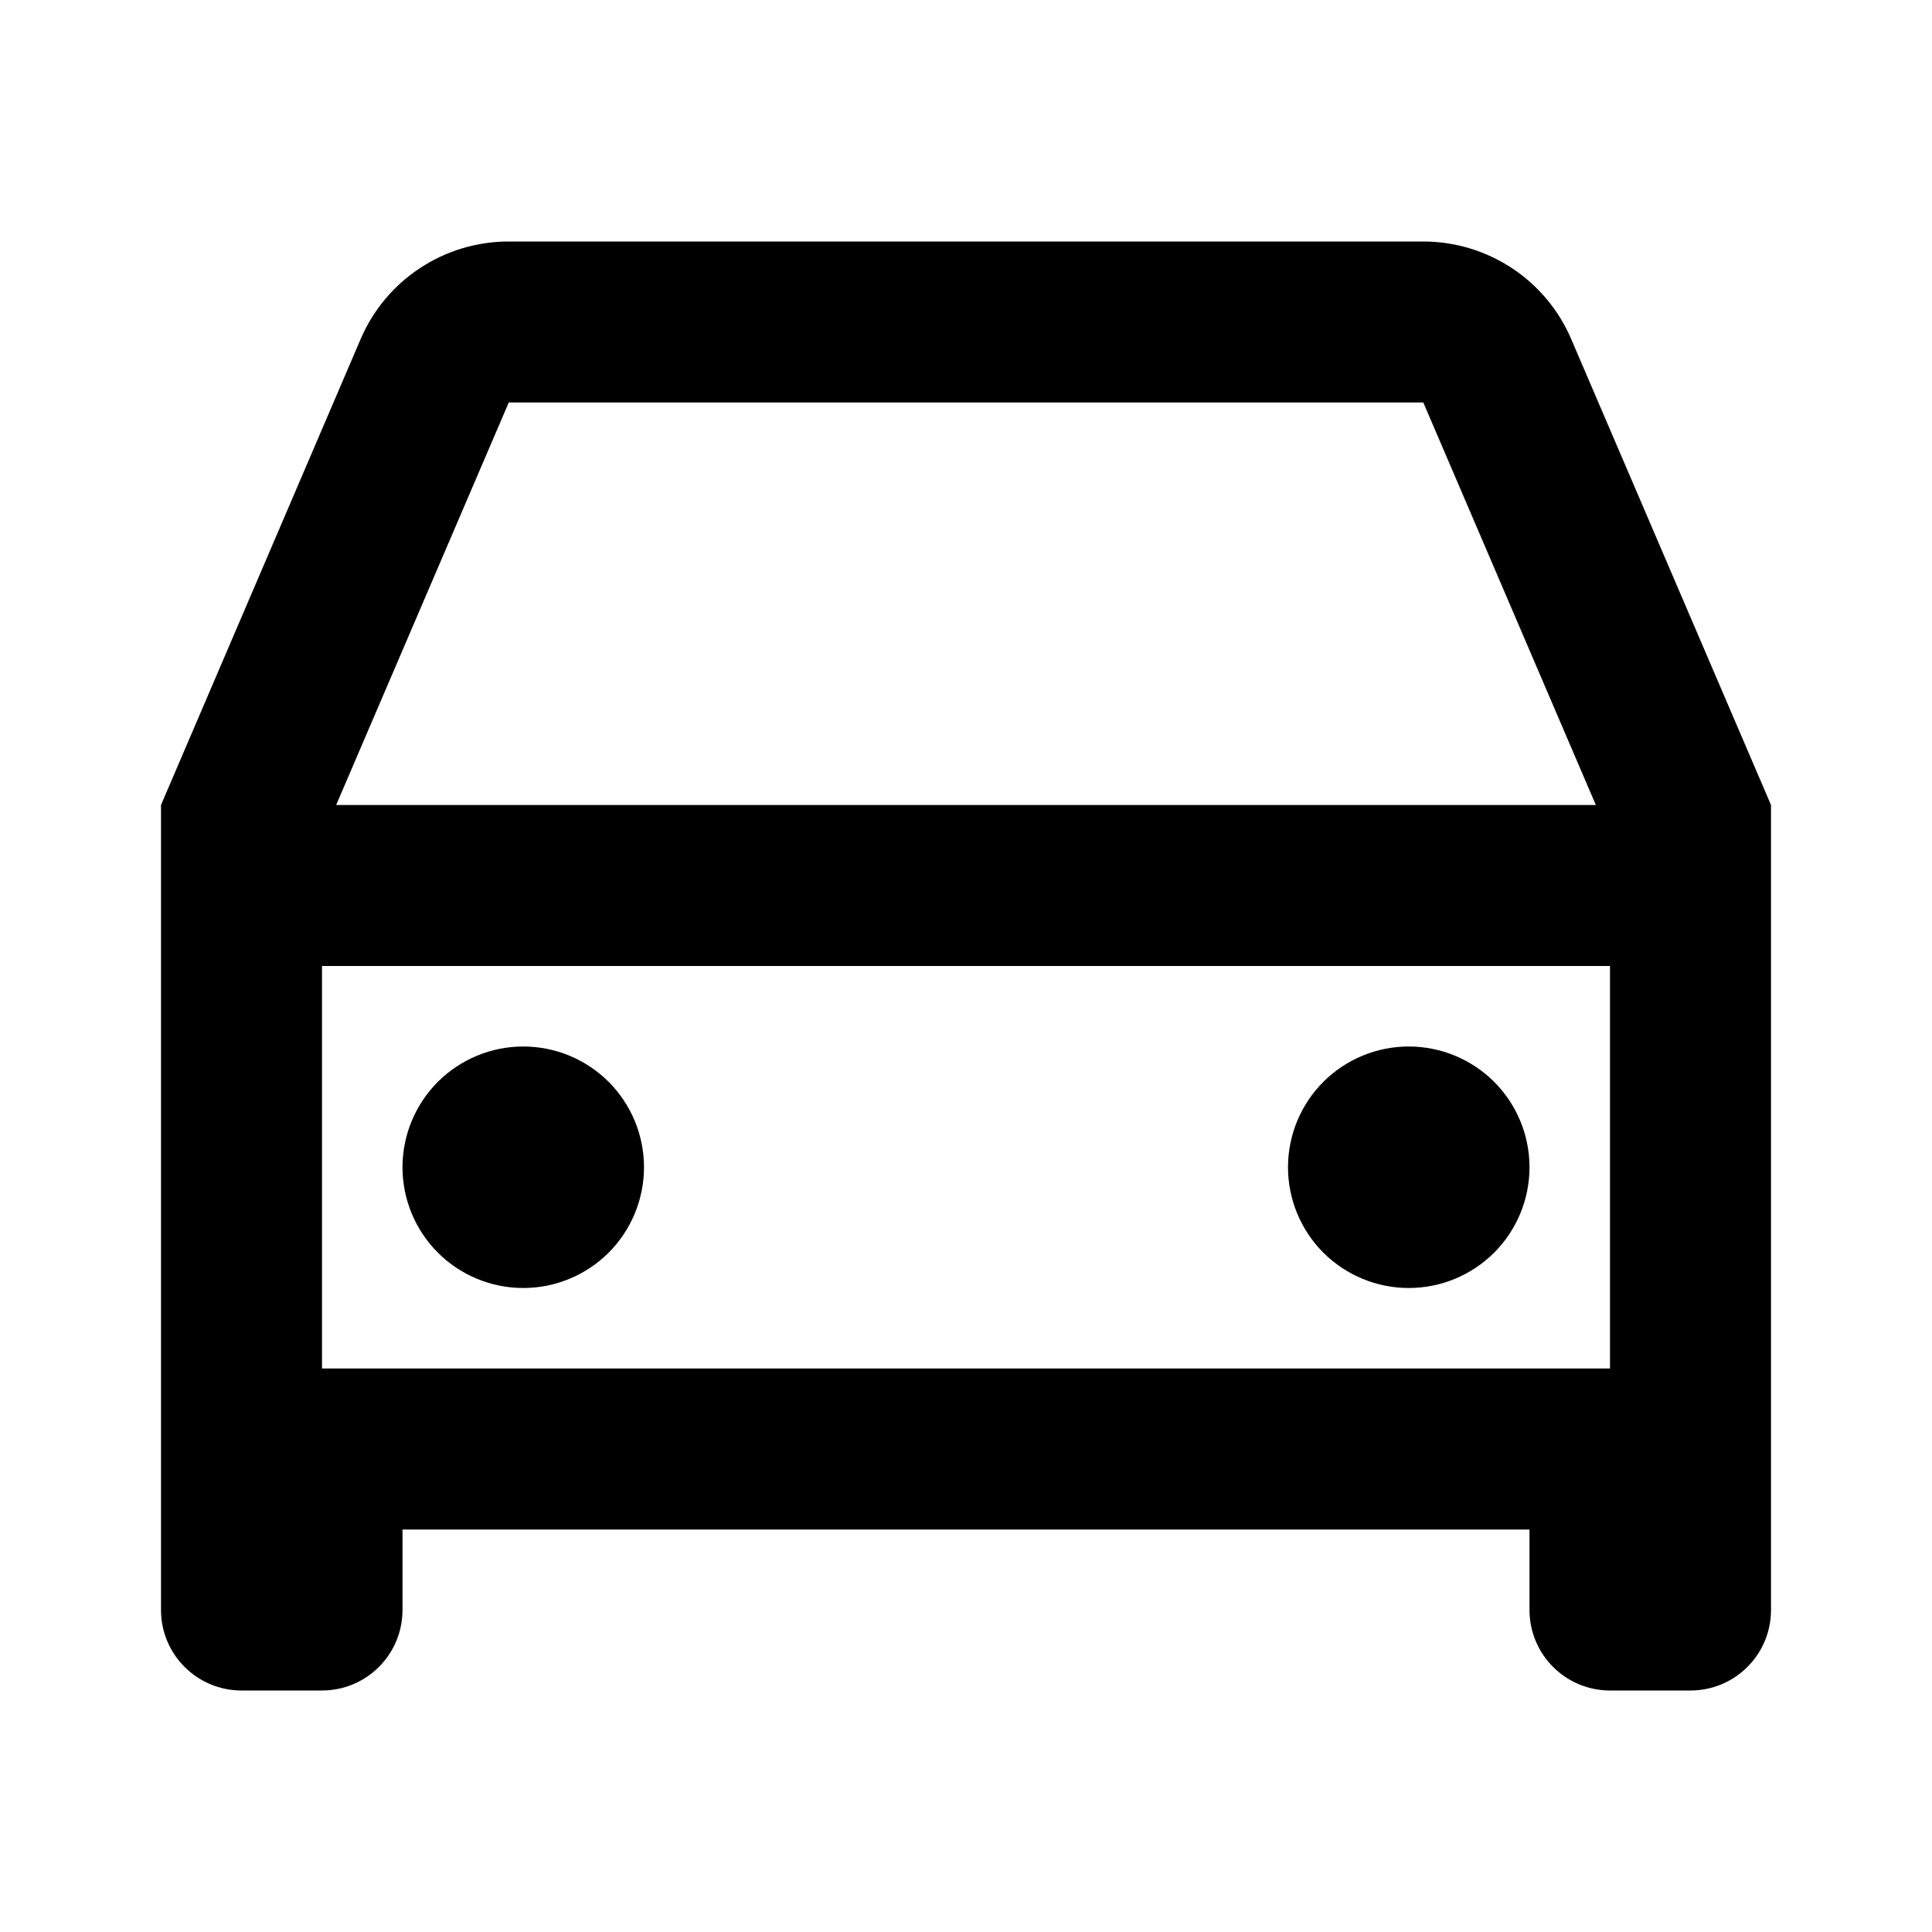
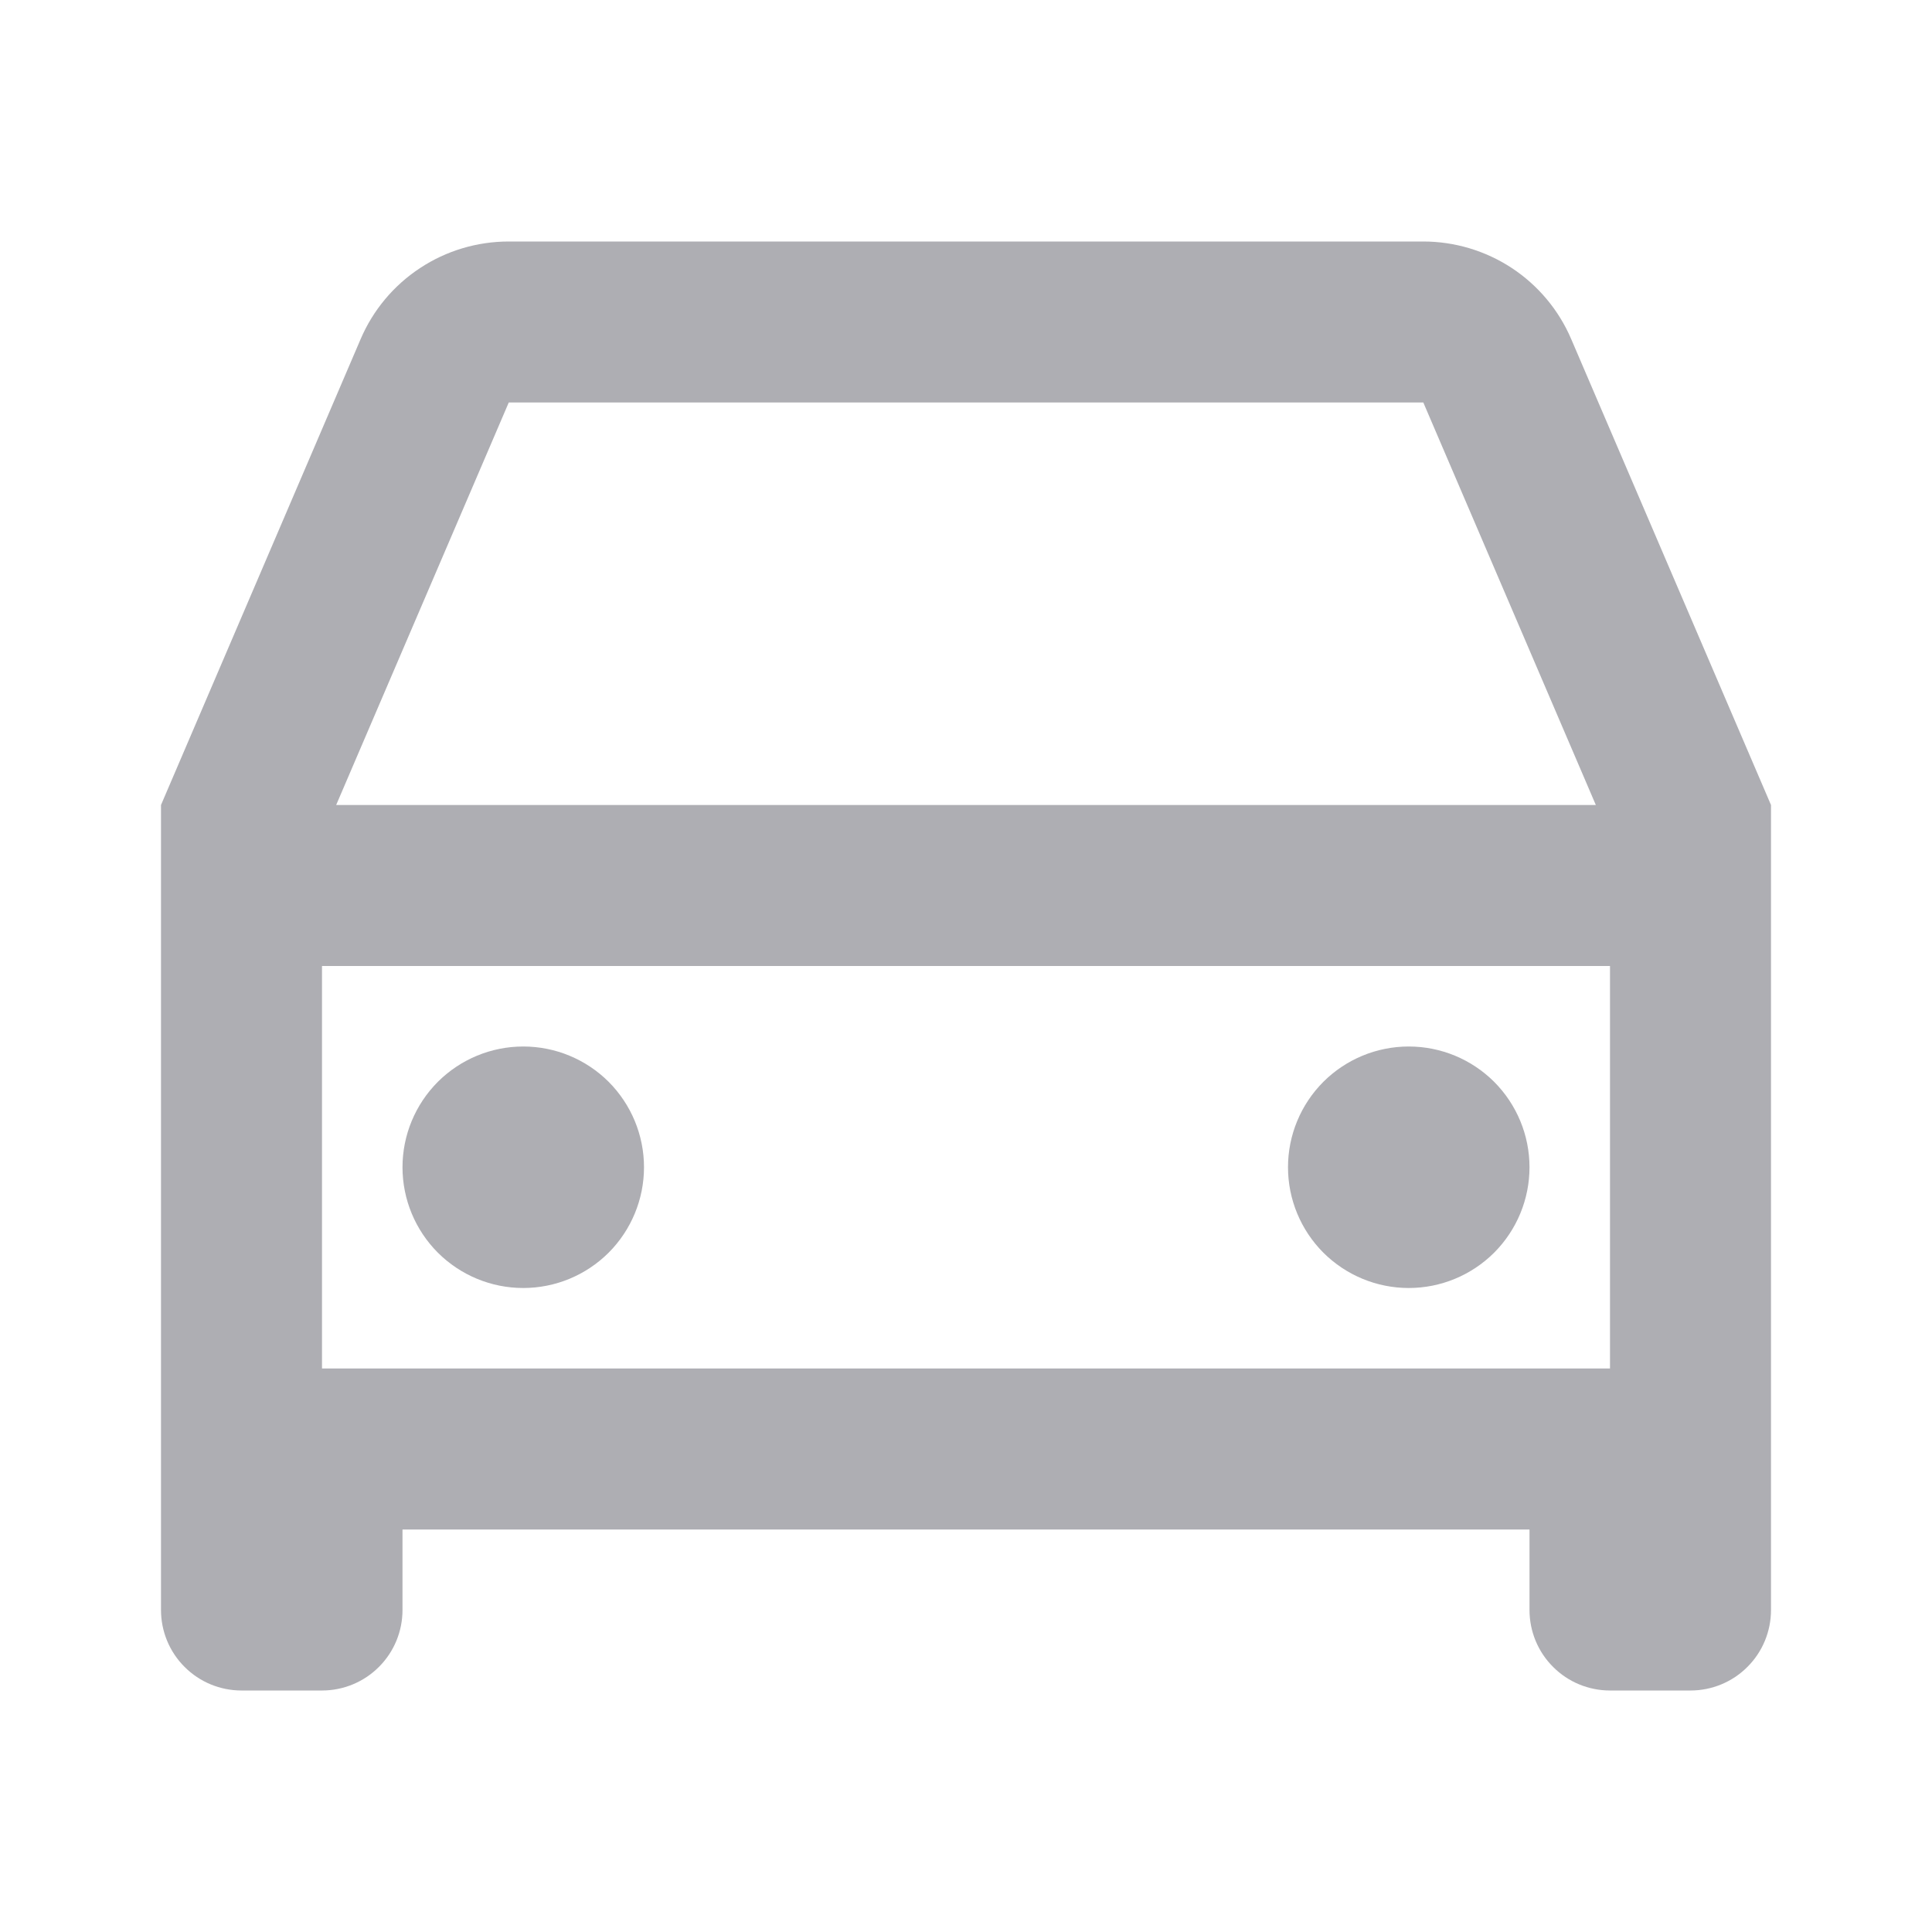
<svg xmlns="http://www.w3.org/2000/svg" width="24" height="24" viewBox="0 0 24 24" fill="none">
-   <path d="M19 19H5V20C5 20.265 4.895 20.52 4.707 20.707C4.52 20.895 4.265 21 4 21H3C2.735 21 2.48 20.895 2.293 20.707C2.105 20.52 2 20.265 2 20V10L4.48 4.212C4.634 3.852 4.891 3.545 5.218 3.33C5.545 3.114 5.928 3 6.32 3H17.68C18.071 3 18.454 3.115 18.781 3.33C19.108 3.546 19.364 3.852 19.518 4.212L22 10V20C22 20.265 21.895 20.52 21.707 20.707C21.52 20.895 21.265 21 21 21H20C19.735 21 19.48 20.895 19.293 20.707C19.105 20.52 19 20.265 19 20V19ZM20 12H4V17H20V12ZM4.176 10H19.824L17.681 5H6.32L4.176 10ZM6.5 16C6.102 16 5.721 15.842 5.439 15.561C5.158 15.279 5 14.898 5 14.5C5 14.102 5.158 13.721 5.439 13.439C5.721 13.158 6.102 13 6.5 13C6.898 13 7.279 13.158 7.561 13.439C7.842 13.721 8 14.102 8 14.5C8 14.898 7.842 15.279 7.561 15.561C7.279 15.842 6.898 16 6.5 16ZM17.5 16C17.102 16 16.721 15.842 16.439 15.561C16.158 15.279 16 14.898 16 14.5C16 14.102 16.158 13.721 16.439 13.439C16.721 13.158 17.102 13 17.5 13C17.898 13 18.279 13.158 18.561 13.439C18.842 13.721 19 14.102 19 14.5C19 14.898 18.842 15.279 18.561 15.561C18.279 15.842 17.898 16 17.5 16Z" fill="currentColor" />
+   <path d="M19 19H5V20C5 20.265 4.895 20.52 4.707 20.707C4.52 20.895 4.265 21 4 21H3C2.735 21 2.48 20.895 2.293 20.707C2.105 20.52 2 20.265 2 20V10L4.48 4.212C4.634 3.852 4.891 3.545 5.218 3.33C5.545 3.114 5.928 3 6.32 3H17.68C18.071 3 18.454 3.115 18.781 3.33C19.108 3.546 19.364 3.852 19.518 4.212L22 10V20C22 20.265 21.895 20.52 21.707 20.707C21.52 20.895 21.265 21 21 21H20C19.735 21 19.48 20.895 19.293 20.707C19.105 20.52 19 20.265 19 20V19ZM20 12H4V17H20V12ZM4.176 10H19.824L17.681 5H6.32L4.176 10ZM6.5 16C6.102 16 5.721 15.842 5.439 15.561C5.158 15.279 5 14.898 5 14.5C5 14.102 5.158 13.721 5.439 13.439C5.721 13.158 6.102 13 6.5 13C6.898 13 7.279 13.158 7.561 13.439C7.842 13.721 8 14.102 8 14.5C8 14.898 7.842 15.279 7.561 15.561C7.279 15.842 6.898 16 6.5 16ZM17.5 16C17.102 16 16.721 15.842 16.439 15.561C16.158 15.279 16 14.898 16 14.5C16 14.102 16.158 13.721 16.439 13.439C16.721 13.158 17.102 13 17.5 13C17.898 13 18.279 13.158 18.561 13.439C18.842 13.721 19 14.102 19 14.5C19 14.898 18.842 15.279 18.561 15.561C18.279 15.842 17.898 16 17.5 16Z" fill="#AEAEB3" />
</svg>
